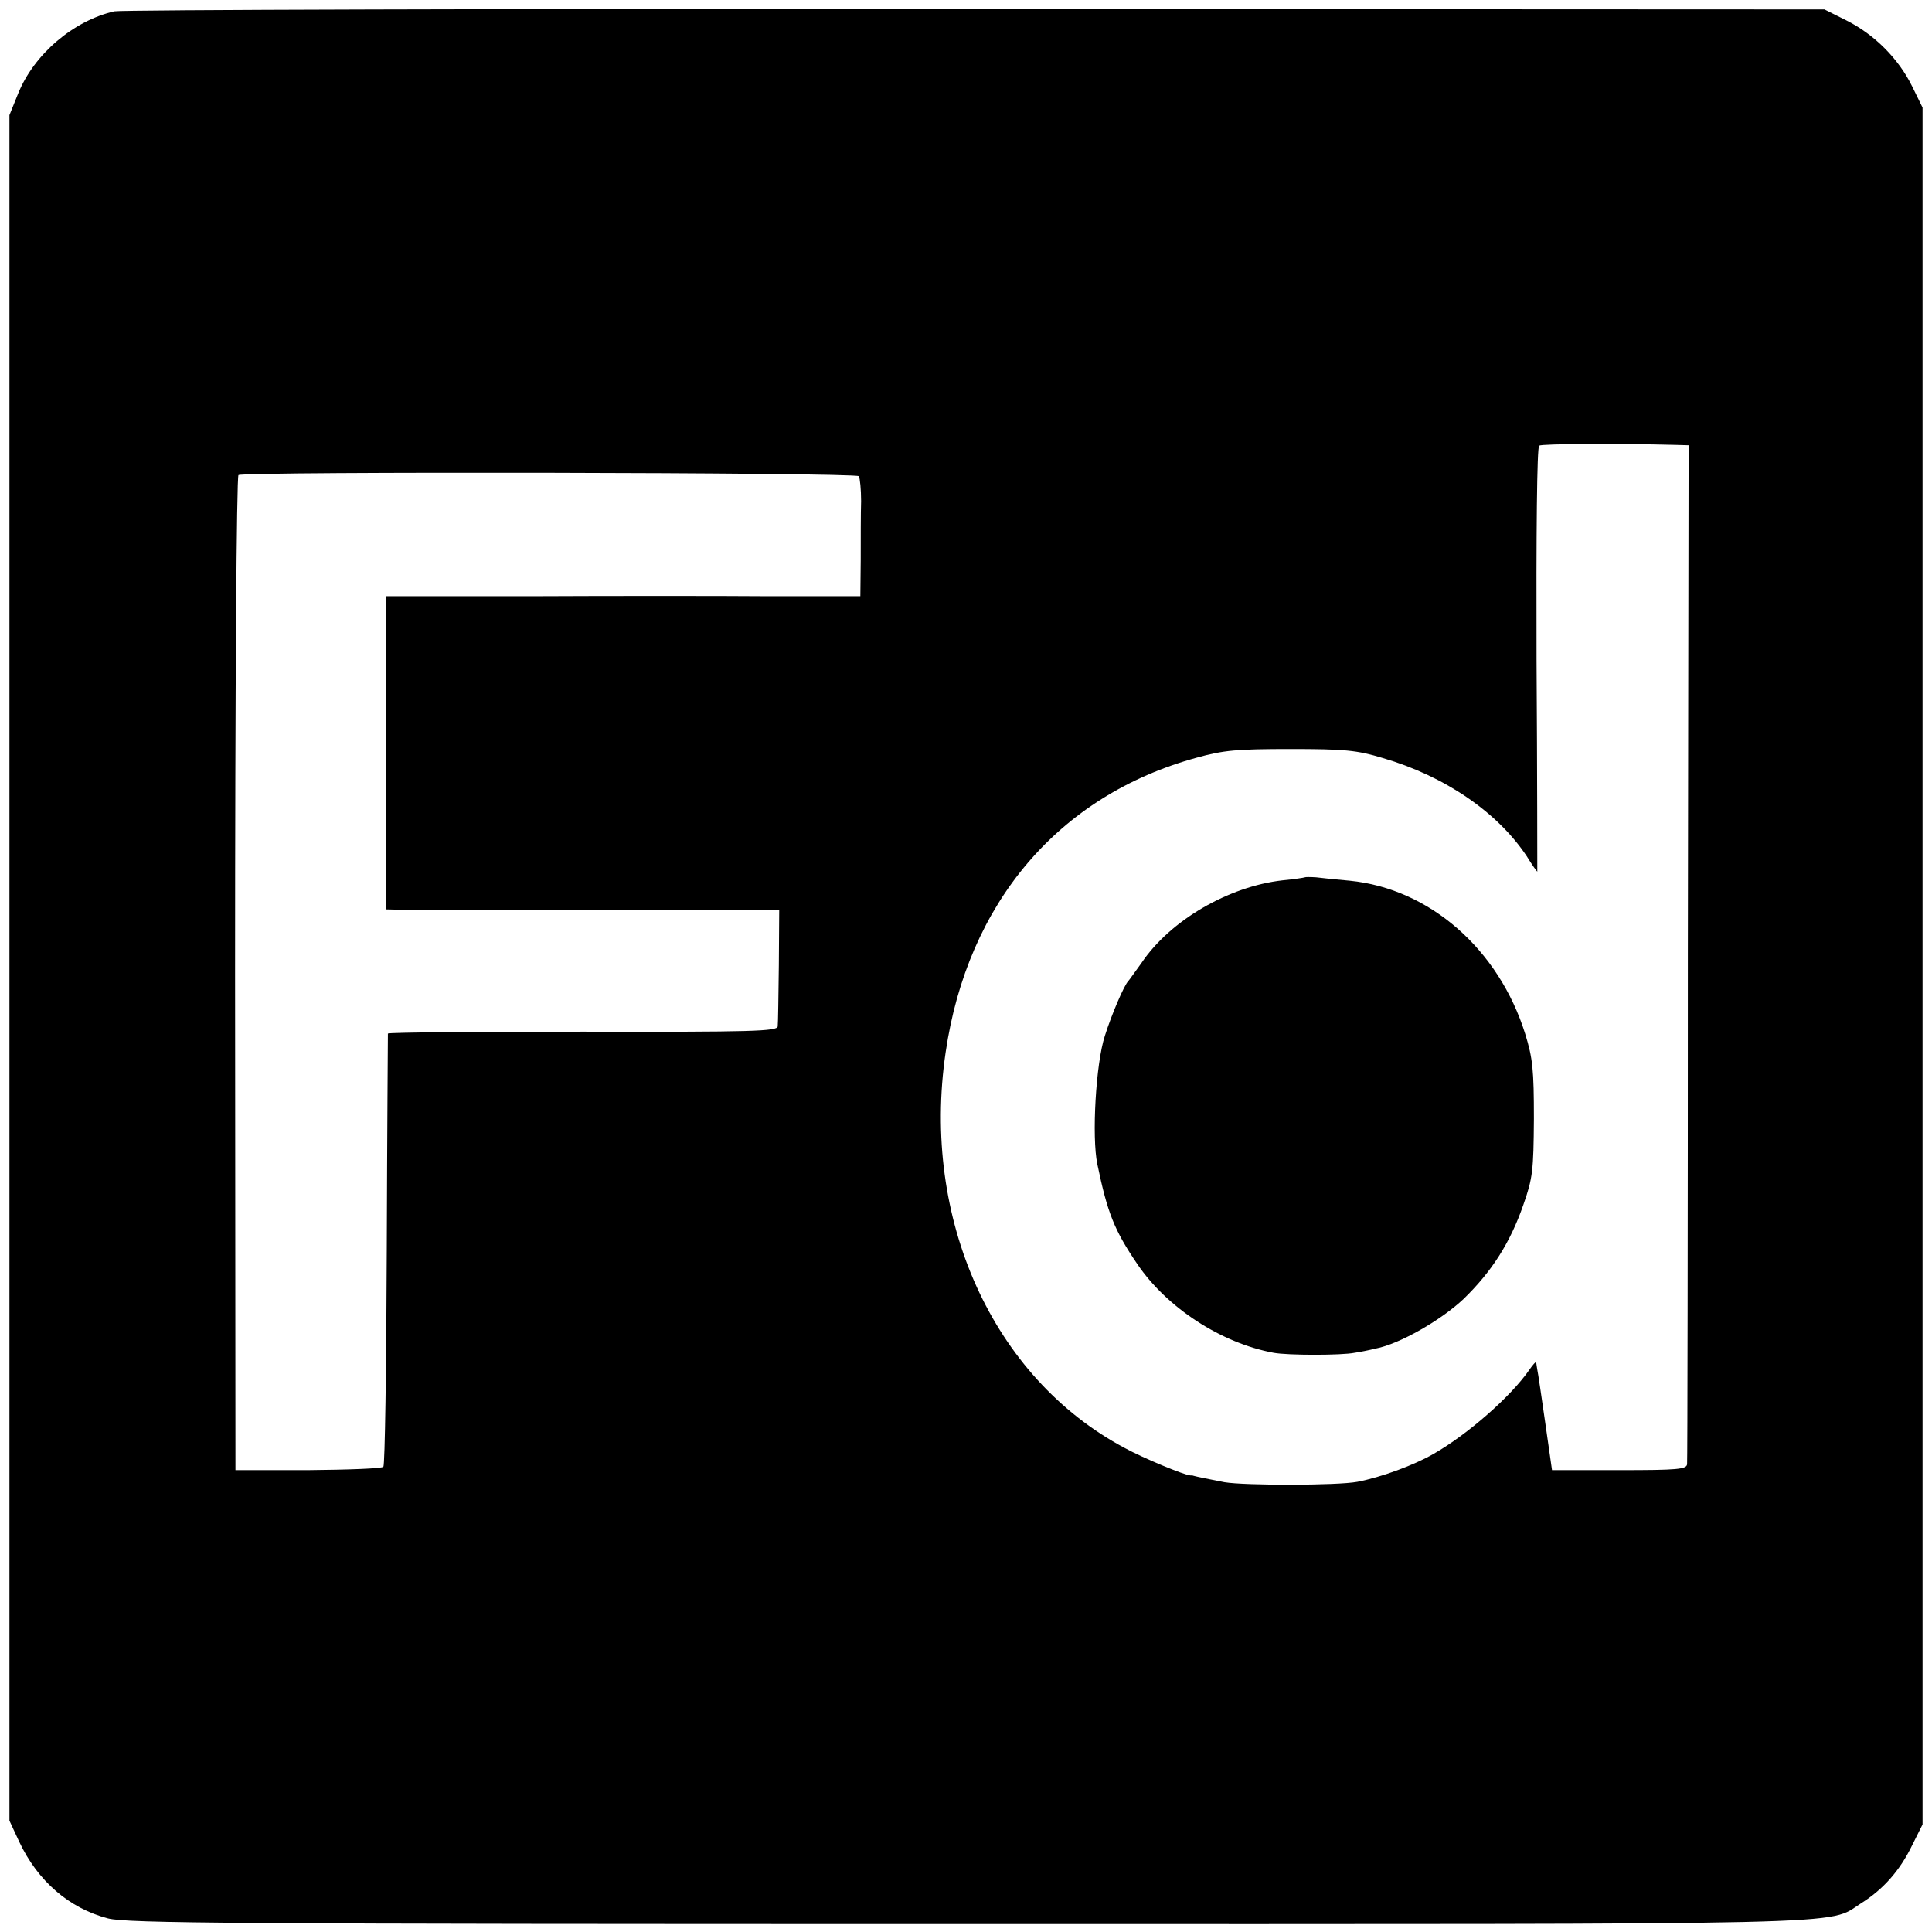
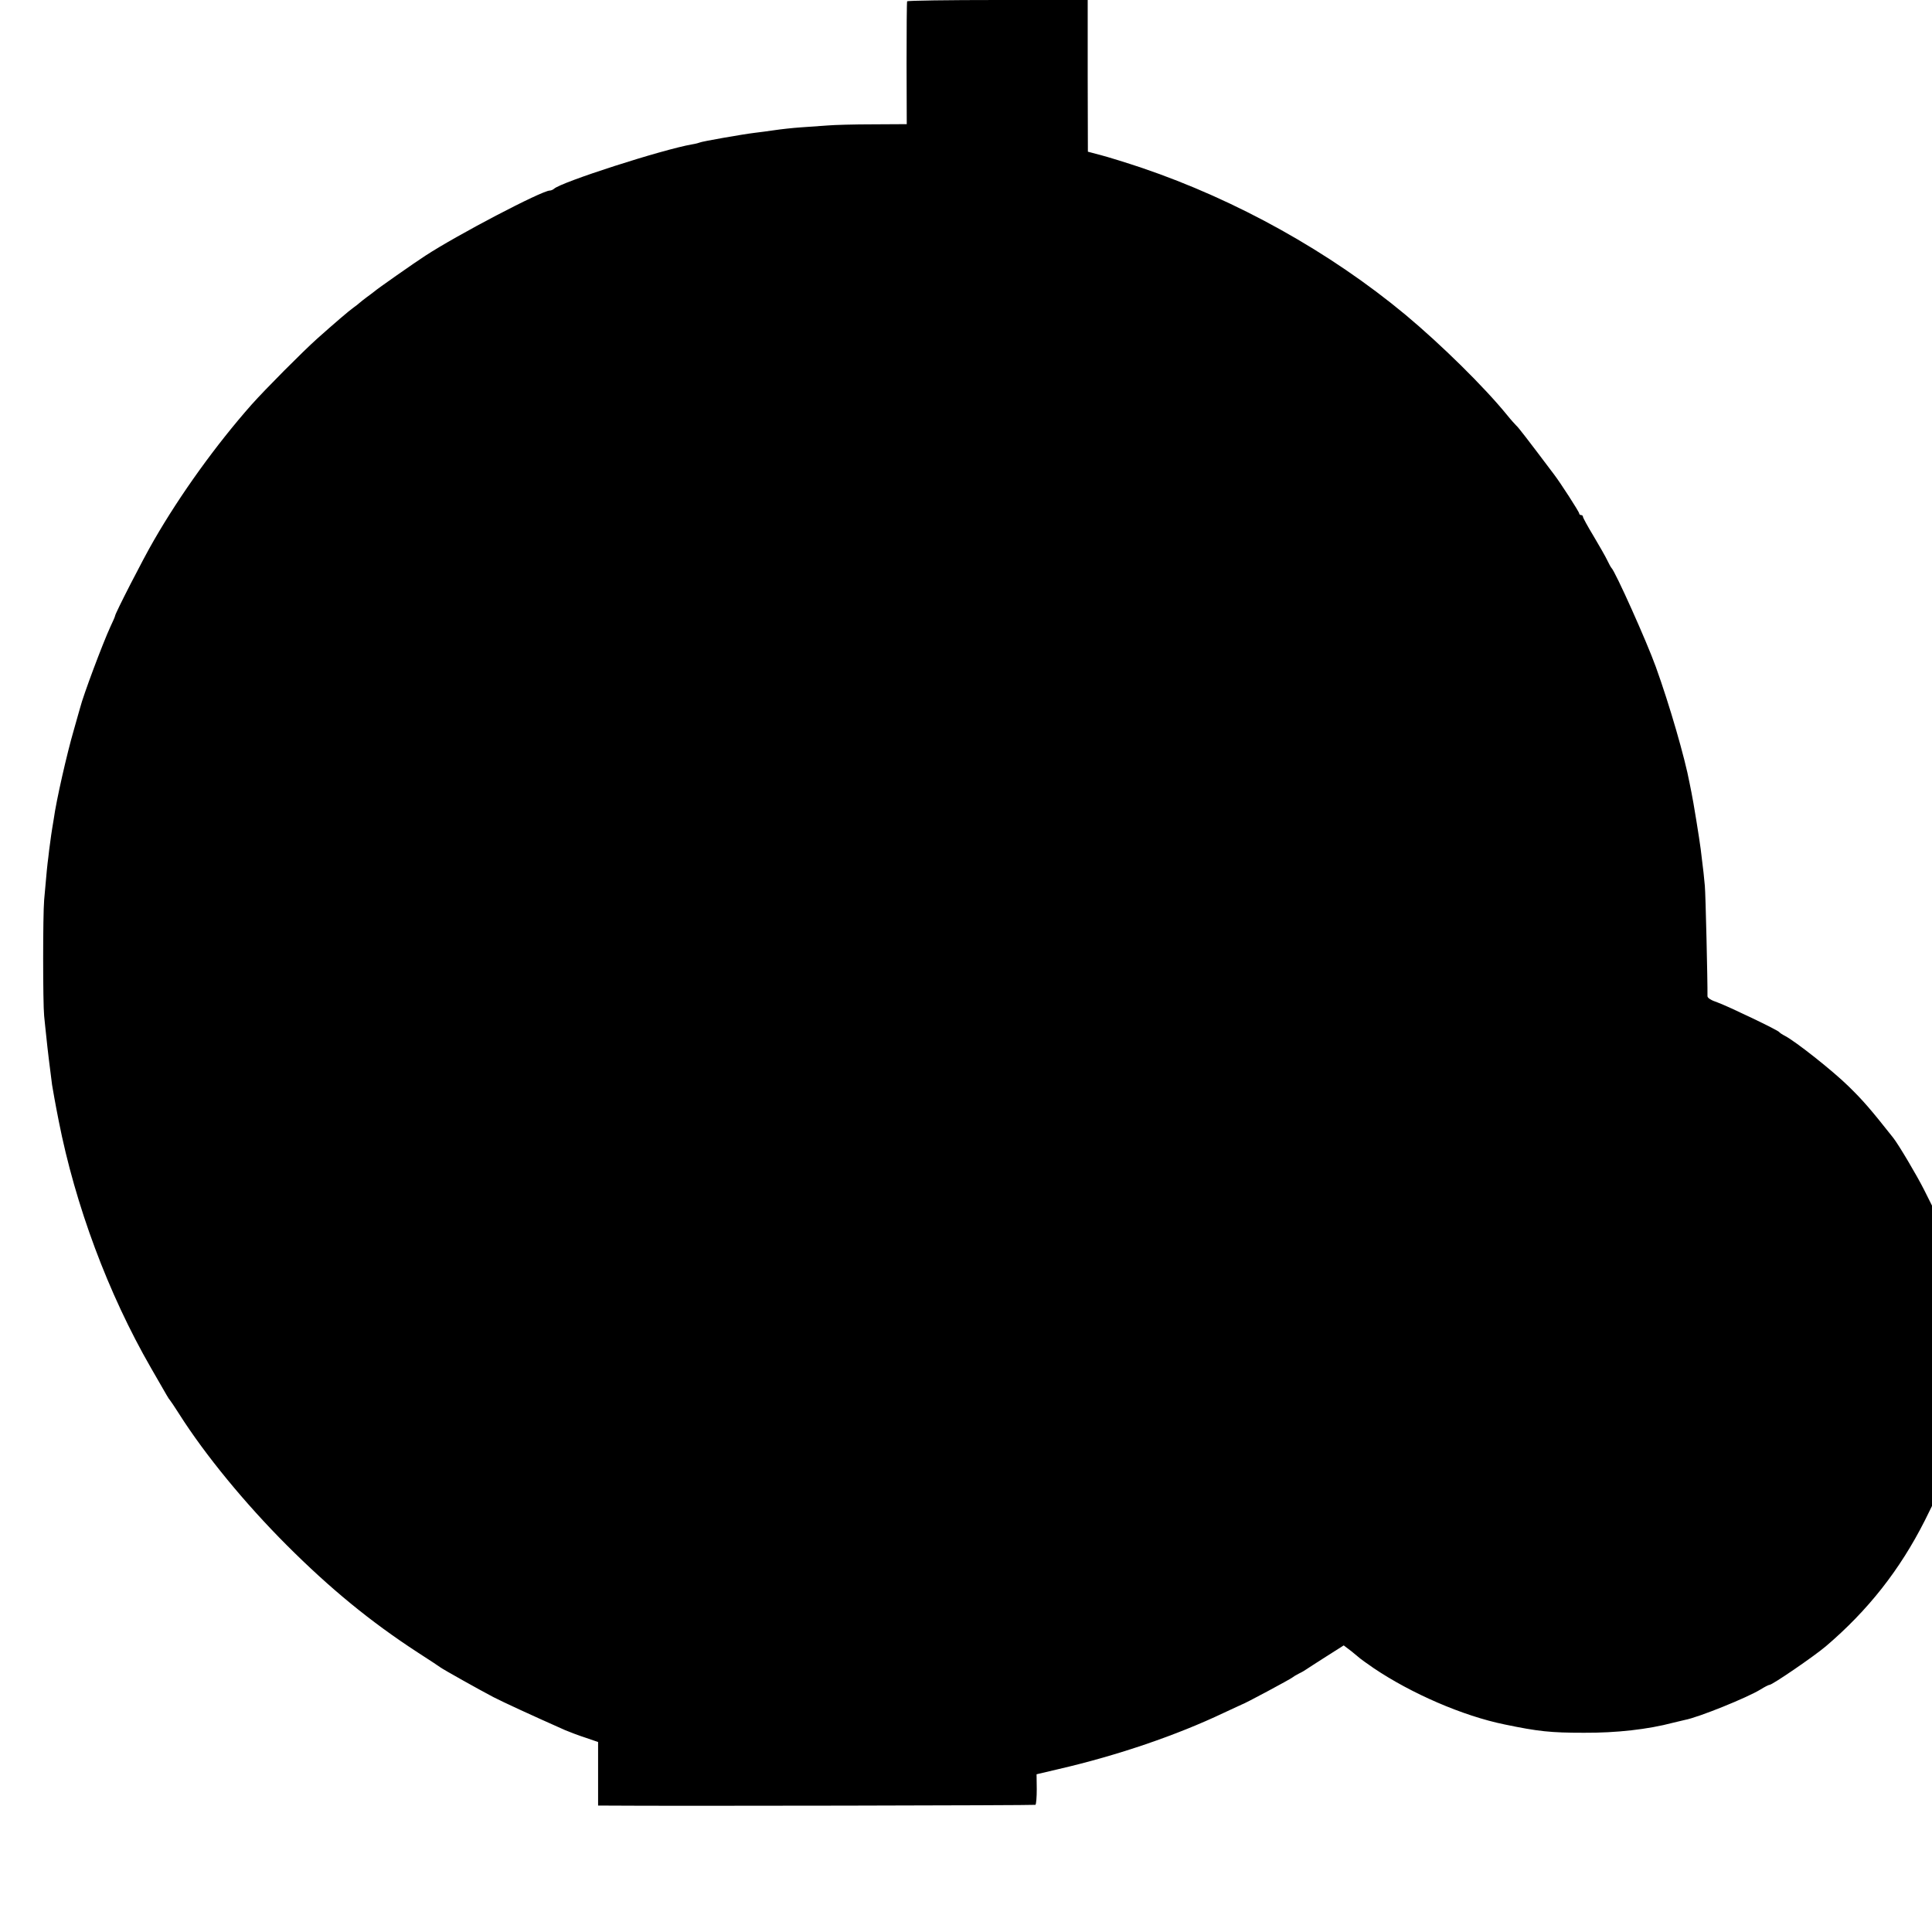
- <svg xmlns="http://www.w3.org/2000/svg" version="1.0" width="512pt" height="512pt" viewBox="0 0 512 512" preserveAspectRatio="xMidYMid meet">
-   <g transform="translate(0,512) scale(0.1,-0.1)" fill="#000000" stroke="none">
-     <path d="M303 5090 c-109 -25 -213 -114 -255 -218 l-23 -57 0 -2260 0 -2260 26 -56 c49 -104 132 -176 235 -203 52 -13 317 -15 2276 -15 2414 0 2277 -4 2370 55 59 37 103 87 135 153 l28 56 0 2275 0 2275 -28 57 c-36 73 -100 137 -174 174 l-58 29 -2250 1 c-1237 1 -2264 -2 -2282 -6z m4137 -1149 l35 -1 -2 -1342 c0 -739 -1 -1350 -2 -1358 -1 -14 -26 -16 -179 -16 l-179 0 -18 126 c-10 69 -19 132 -21 140 -1 8 -3 17 -3 20 -1 2 -9 -7 -18 -20 -49 -71 -163 -171 -254 -223 -52 -30 -139 -62 -202 -74 -54 -10 -299 -10 -352 -1 -36 7 -76 15 -82 17 -2 1 -5 1 -8 1 -15 0 -128 47 -175 73 -349 186 -539 606 -474 1048 58 397 300 681 665 781 72 20 107 23 249 23 143 0 176 -3 245 -24 164 -48 303 -143 381 -260 14 -23 27 -41 28 -41 0 0 0 253 -2 562 -1 335 1 564 7 567 7 5 205 6 361 2z m-2164 -83 c3 -5 6 -35 6 -66 -1 -31 -1 -101 -1 -155 l-1 -97 -242 0 c-134 1 -417 1 -629 0 l-386 0 1 -415 0 -415 45 -1 c25 0 260 0 521 0 l475 0 -1 -147 c-1 -81 -2 -154 -3 -162 -1 -13 -65 -15 -516 -14 -283 0 -516 -2 -517 -5 0 -4 -2 -261 -3 -573 -1 -313 -5 -571 -9 -575 -4 -5 -94 -8 -200 -9 l-192 0 -1 1315 c0 749 4 1319 9 1322 15 10 1638 7 1644 -3z" />
-     <path d="M3458 2795 c-2 -1 -28 -5 -59 -8 -143 -16 -298 -106 -374 -219 -17 -23 -32 -45 -35 -48 -11 -11 -44 -88 -62 -145 -24 -73 -35 -268 -20 -340 27 -130 45 -175 106 -265 78 -115 221 -209 361 -235 37 -7 181 -7 215 0 14 2 39 7 55 11 64 12 175 76 234 132 74 72 123 148 158 249 25 71 27 91 28 228 0 130 -3 160 -23 225 -70 224 -253 385 -465 406 -34 3 -74 7 -89 9 -15 1 -29 1 -30 0z" />
+ <svg xmlns="http://www.w3.org/2000/svg" version="1.0" width="1024pt" height="1024pt" viewBox="0 0 1024 1024" preserveAspectRatio="xMidYMid meet">
+   <g transform="translate(0,1024) scale(0.1,-0.1)" fill="#000000" stroke="none">
+     <path d="M4808 10233 c-2 -5 -3 -153 -3 -329 l1 -322 -179 -1 c-98 0 -207 -3 -240 -6 -34 -2 -98 -7 -142 -10 -44 -3 -107 -10 -140 -15 -33 -5 -80 -11 -105 -14 -60 -7 -282 -46 -290 -51 -4 -2 -22 -7 -41 -10 -157 -27 -698 -201 -733 -236 -6 -5 -16 -9 -22 -9 -42 0 -494 -237 -659 -345 -53 -34 -260 -179 -271 -190 -7 -5 -24 -19 -40 -30 -15 -11 -32 -25 -38 -30 -6 -6 -21 -17 -32 -25 -23 -16 -101 -83 -193 -165 -77 -69 -273 -266 -348 -350 -188 -213 -377 -475 -518 -720 -56 -96 -205 -387 -205 -399 0 -3 -11 -29 -25 -58 -41 -89 -144 -364 -160 -428 -2 -8 -18 -62 -34 -120 -36 -123 -93 -374 -106 -470 -2 -14 -6 -38 -9 -55 -3 -16 -7 -48 -10 -70 -3 -22 -8 -58 -10 -80 -5 -37 -9 -74 -22 -225 -7 -81 -7 -545 0 -615 3 -33 9 -85 12 -115 5 -52 20 -175 30 -250 3 -19 18 -105 35 -190 88 -448 262 -916 489 -1310 92 -160 94 -164 100 -170 3 -3 25 -36 50 -75 137 -216 349 -474 570 -695 230 -230 443 -405 695 -569 61 -39 115 -75 120 -79 15 -11 200 -115 280 -157 59 -30 191 -91 380 -175 22 -9 70 -28 108 -40 l67 -23 0 -168 0 -169 48 0 c341 -3 2265 1 2270 4 4 3 7 40 7 83 l-1 79 119 28 c311 72 624 179 872 297 50 23 92 43 95 44 14 3 263 137 270 144 3 3 19 13 35 21 17 8 35 19 40 23 6 4 52 34 104 67 l93 59 42 -32 c22 -18 43 -35 46 -38 3 -3 34 -25 70 -50 200 -135 474 -254 695 -299 178 -37 243 -44 420 -44 173 -1 340 18 472 53 21 5 49 12 63 15 71 13 333 119 402 162 21 13 42 24 47 24 15 0 234 150 298 204 223 190 392 404 525 667 l38 77 0 796 0 796 -41 82 c-38 76 -137 243 -165 278 -121 153 -161 199 -238 274 -85 83 -280 237 -336 266 -14 7 -27 16 -30 20 -8 11 -272 137 -327 157 -33 11 -53 23 -53 33 1 73 -10 546 -14 585 -4 46 -7 74 -22 195 -6 49 -40 259 -49 300 -3 14 -7 36 -10 50 -24 130 -106 414 -179 616 -47 131 -215 506 -235 524 -3 3 -13 21 -22 40 -9 19 -42 77 -73 129 -31 51 -56 97 -56 102 0 5 -4 9 -10 9 -5 0 -10 4 -10 9 0 8 -100 163 -133 206 -143 190 -191 252 -201 260 -6 6 -28 30 -48 55 -123 151 -349 373 -538 531 -402 334 -896 609 -1397 779 -83 28 -181 58 -219 68 l-68 18 -1 402 0 402 -477 0 c-262 0 -478 -3 -480 -7z" />
  </g>
</svg>
